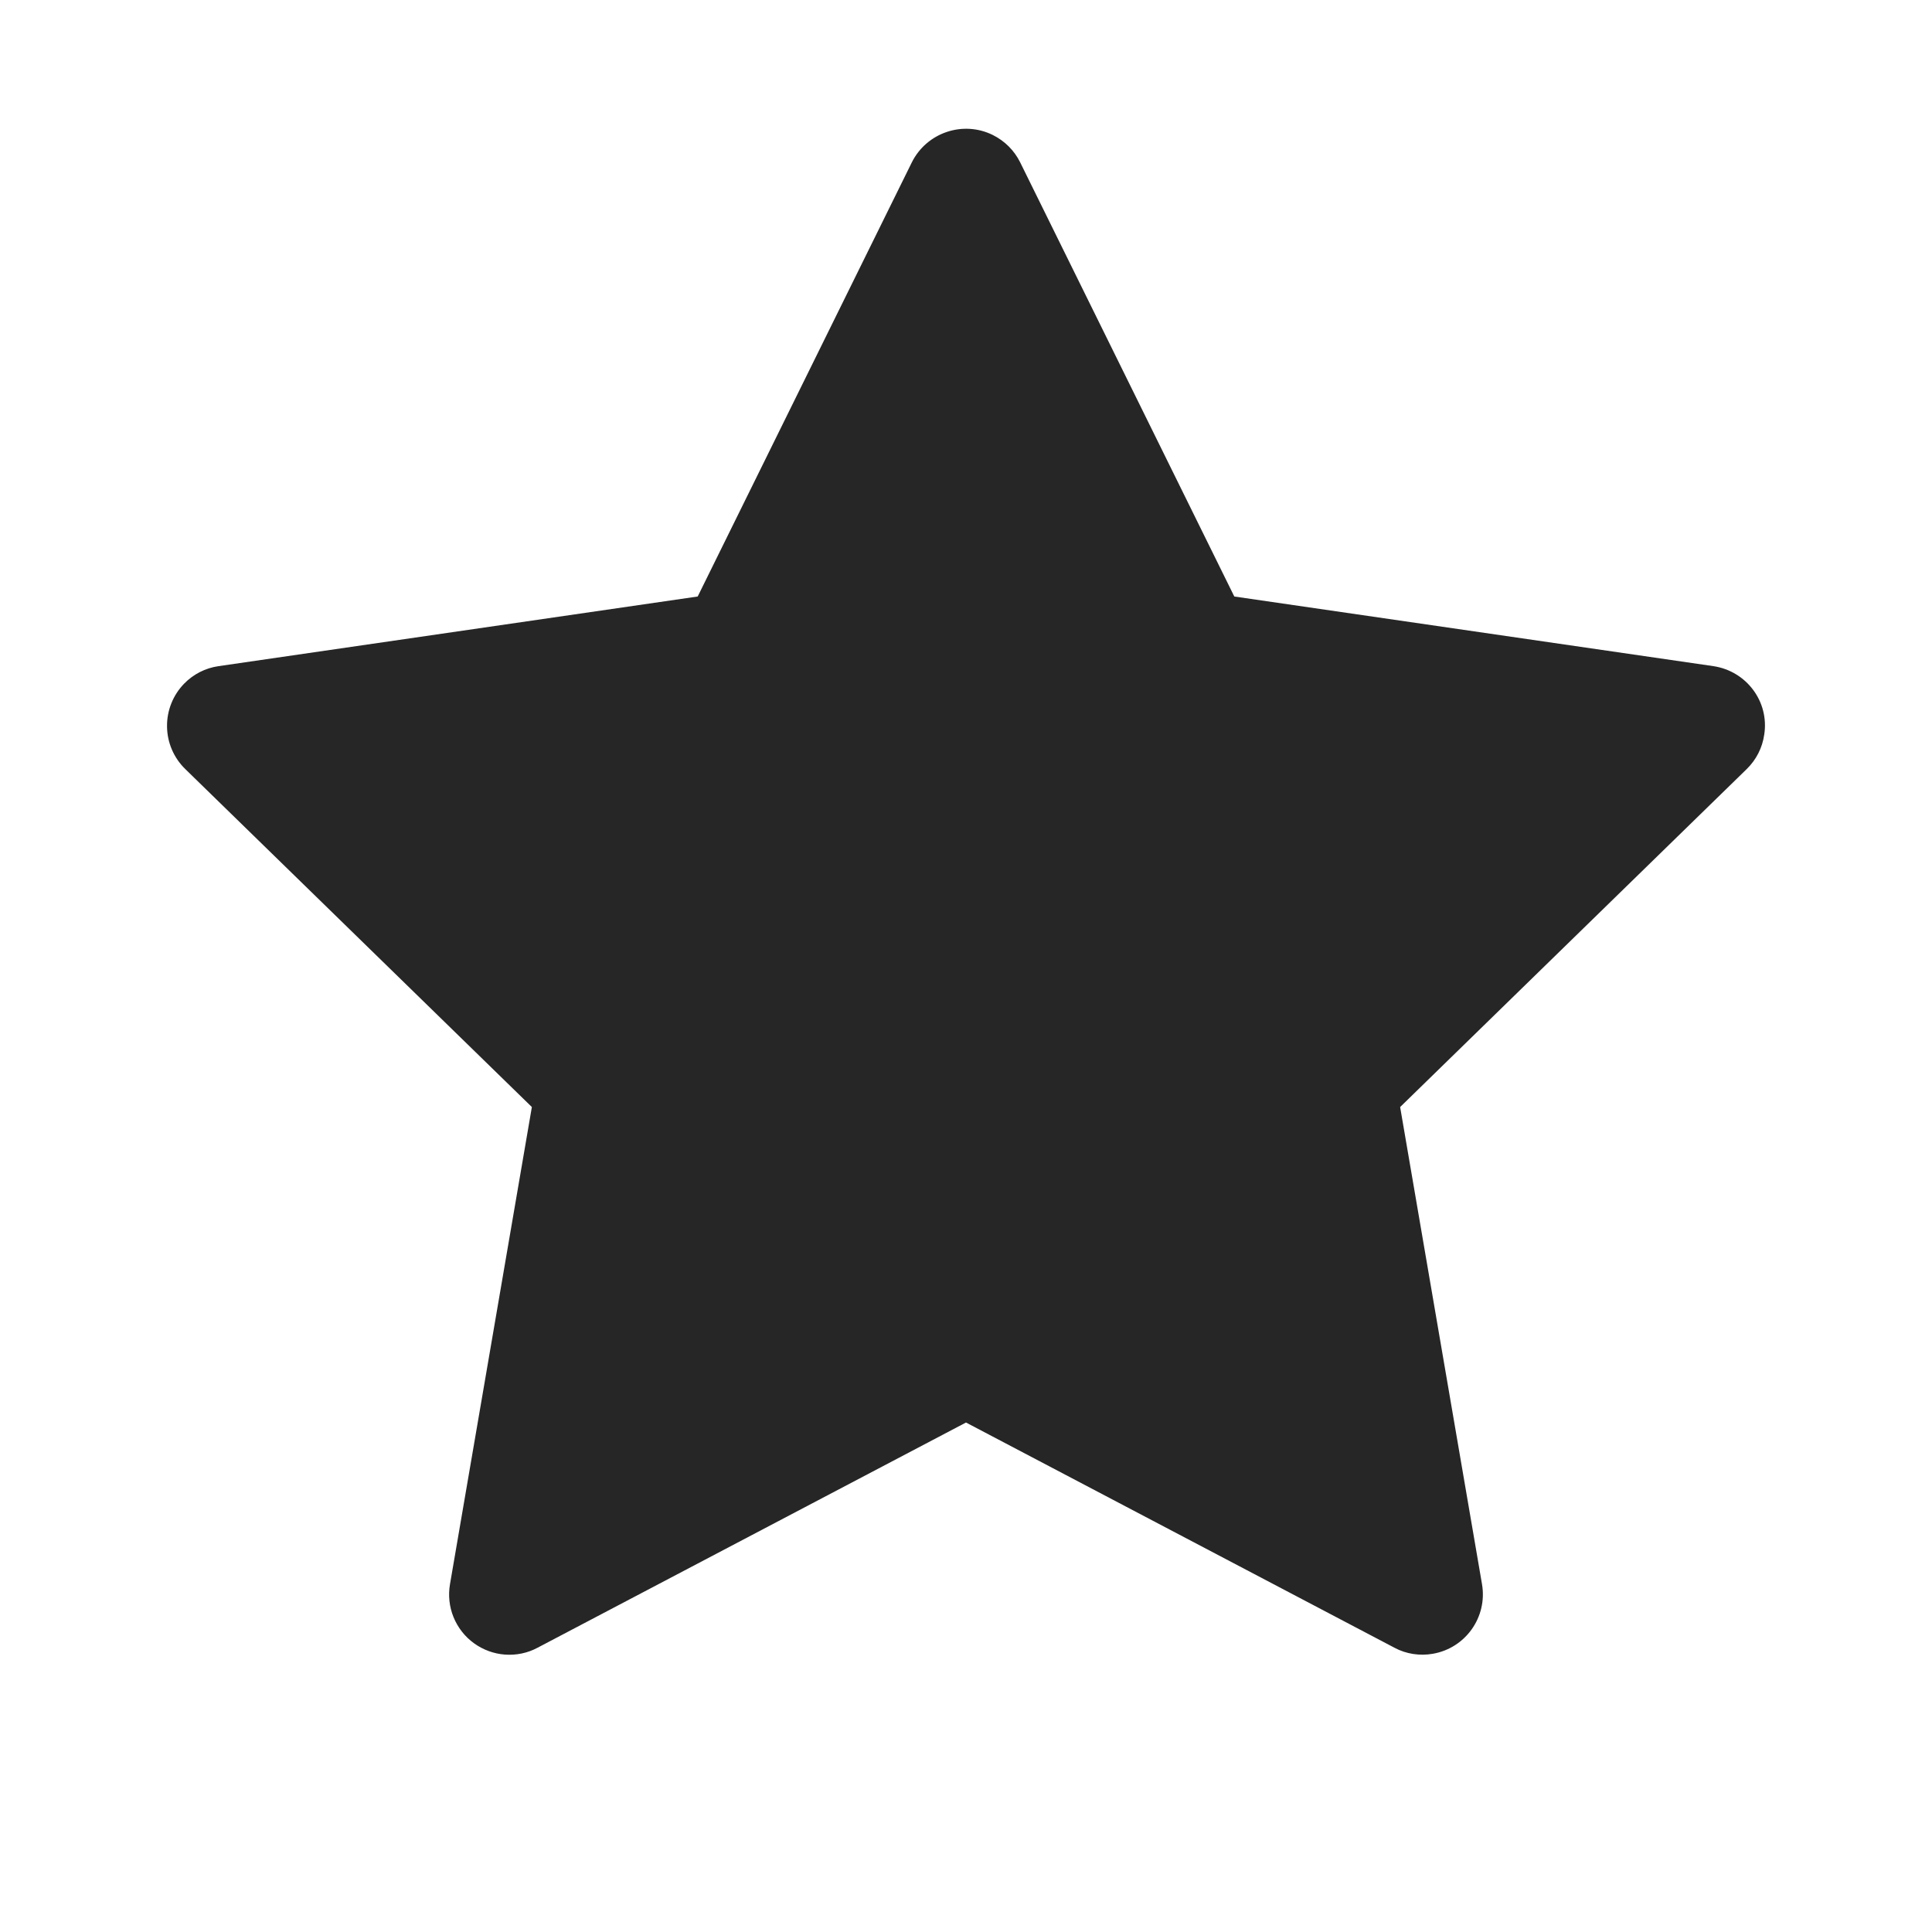
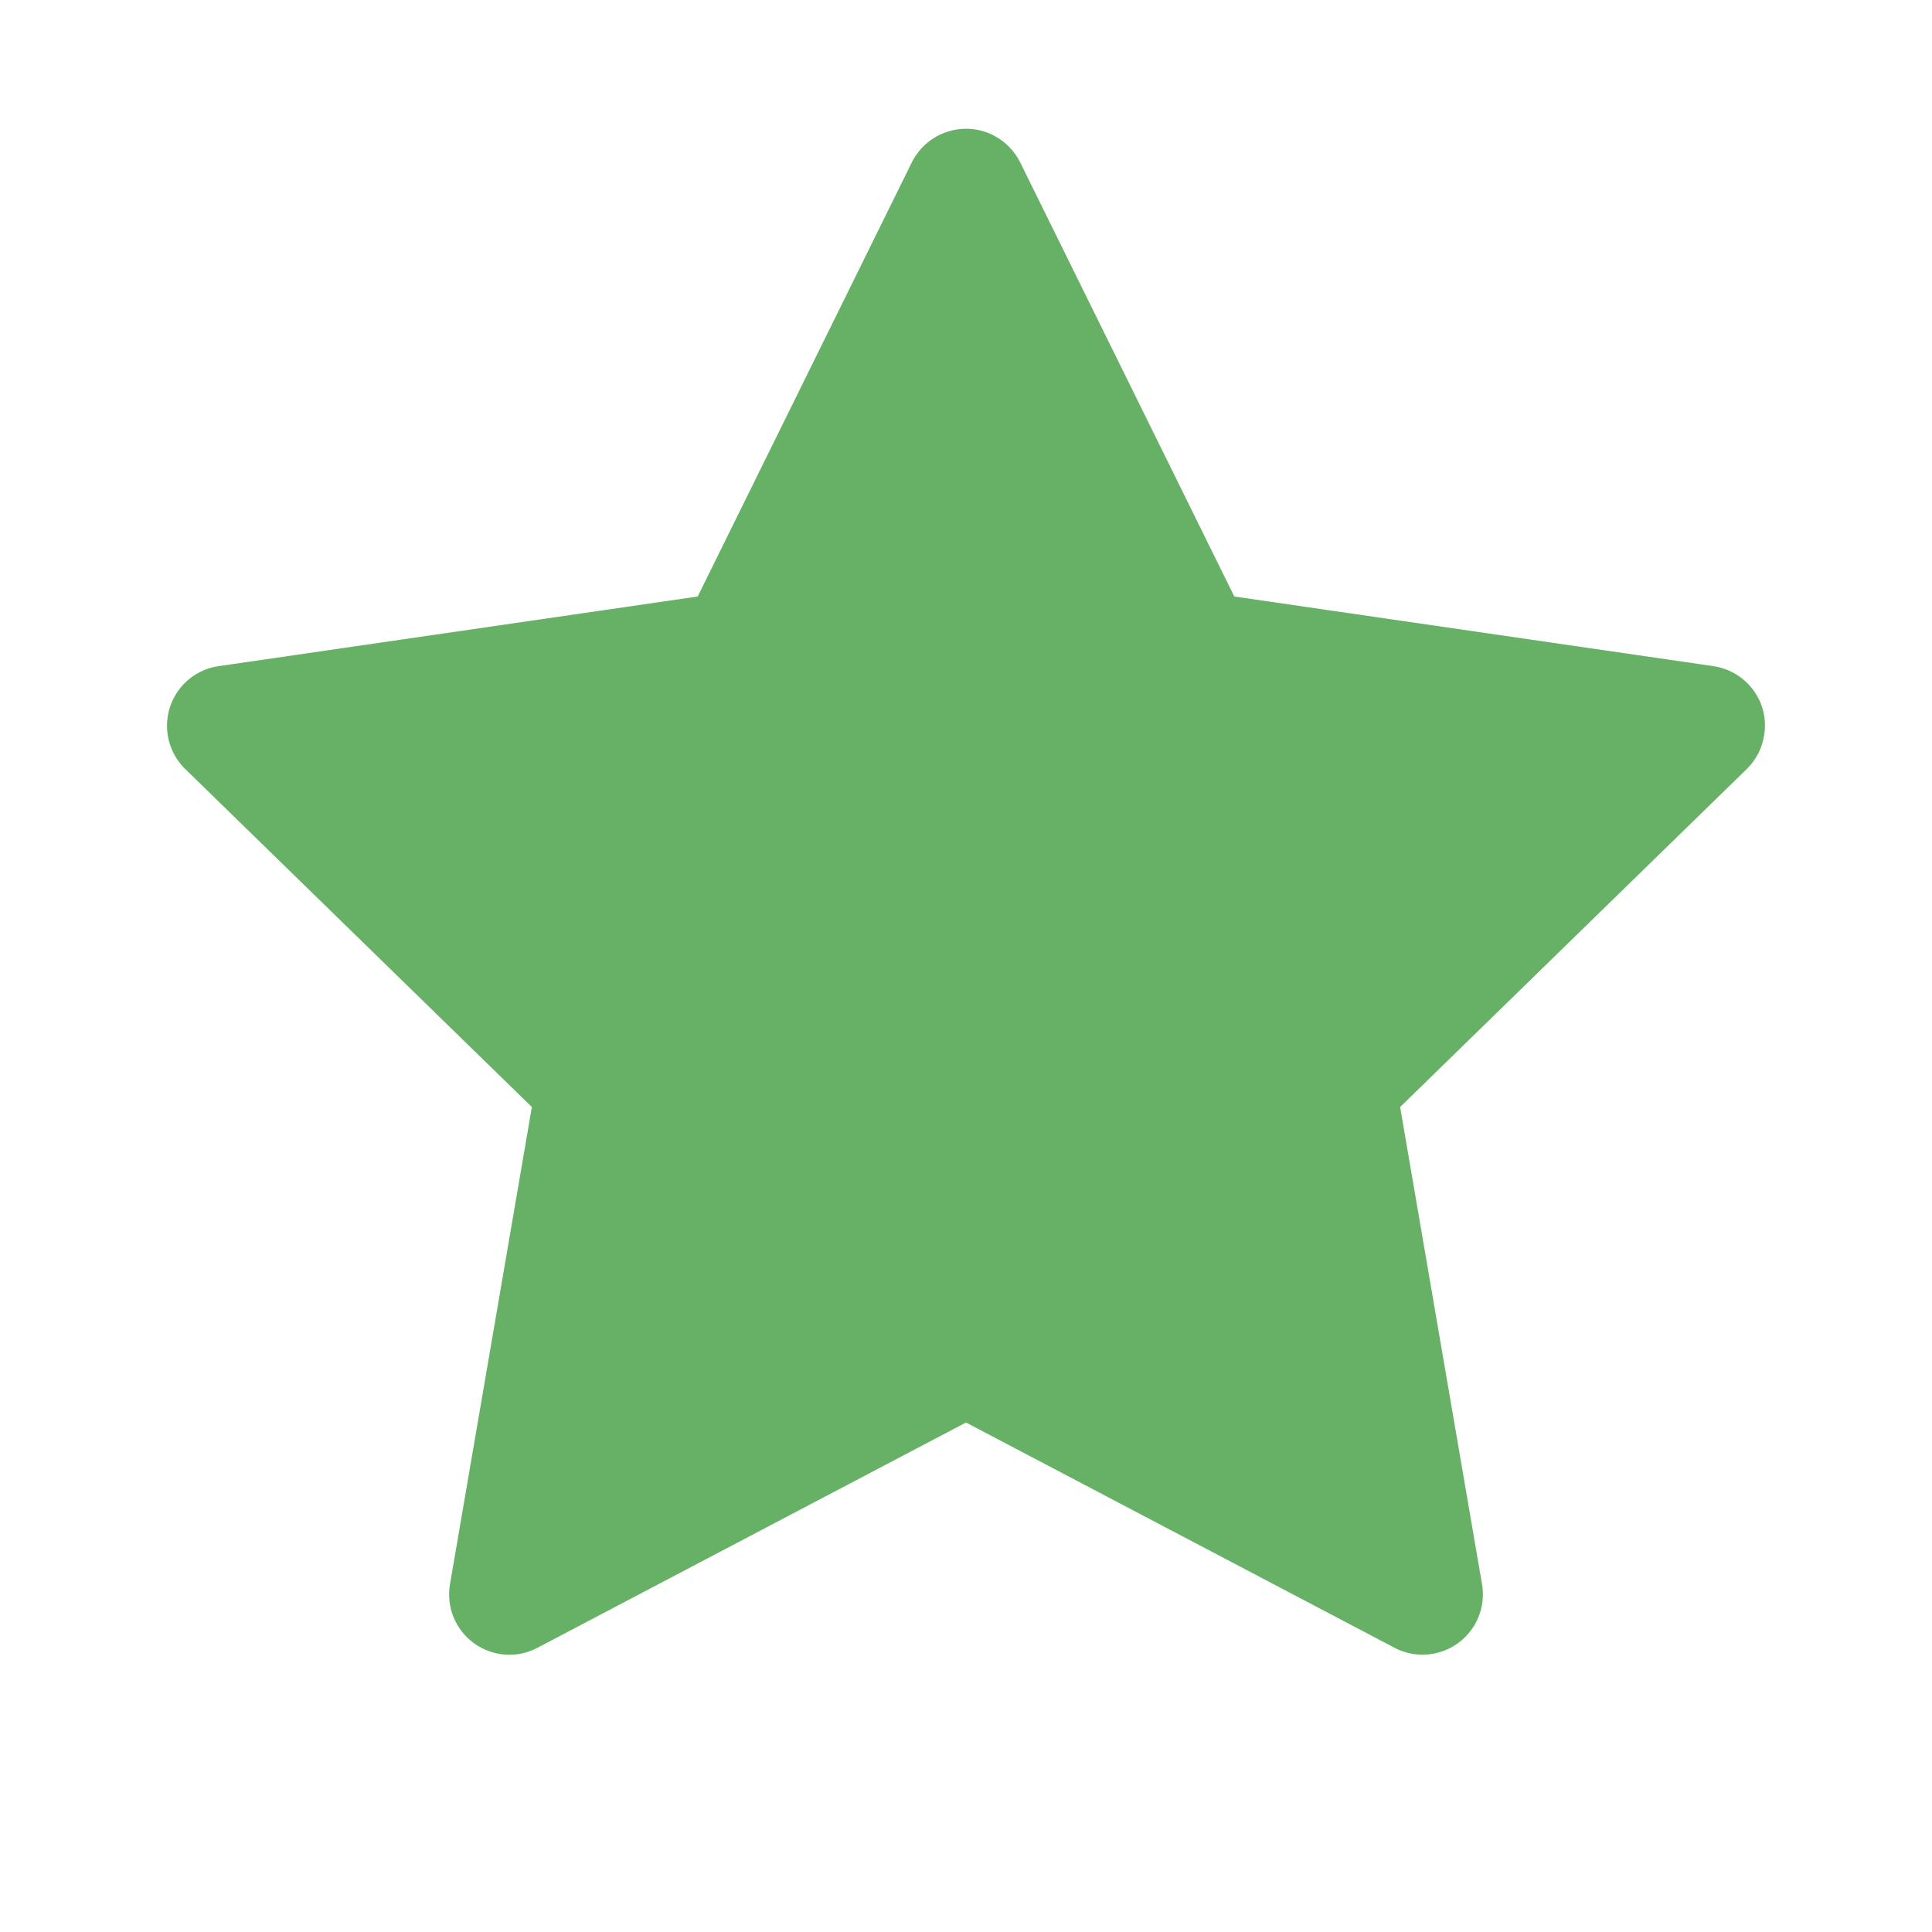
<svg xmlns="http://www.w3.org/2000/svg" width="24" height="24" viewBox="0 0 24 24" fill="none">
-   <path d="M21.284 8.275L15.333 7.41L12.673 2.017C12.6 1.869 12.48 1.75 12.333 1.677C11.963 1.494 11.512 1.646 11.327 2.017L8.667 7.41L2.716 8.275C2.552 8.298 2.402 8.375 2.287 8.493C2.149 8.635 2.072 8.827 2.075 9.026C2.077 9.225 2.159 9.415 2.302 9.554L6.607 13.752L5.59 19.679C5.566 19.817 5.581 19.959 5.634 20.089C5.687 20.218 5.774 20.331 5.888 20.413C6.001 20.495 6.135 20.544 6.274 20.554C6.414 20.564 6.554 20.535 6.677 20.469L12 17.671L17.323 20.469C17.468 20.547 17.637 20.572 17.798 20.544C18.206 20.474 18.48 20.087 18.41 19.679L17.393 13.752L21.698 9.554C21.816 9.439 21.893 9.289 21.916 9.125C21.98 8.715 21.694 8.336 21.284 8.275Z" fill="#262626" />
+   <path d="M21.284 8.275L15.333 7.41L12.673 2.017C12.6 1.869 12.48 1.75 12.333 1.677C11.963 1.494 11.512 1.646 11.327 2.017L8.667 7.41L2.716 8.275C2.552 8.298 2.402 8.375 2.287 8.493C2.149 8.635 2.072 8.827 2.075 9.026C2.077 9.225 2.159 9.415 2.302 9.554L6.607 13.752L5.59 19.679C5.566 19.817 5.581 19.959 5.634 20.089C5.687 20.218 5.774 20.331 5.888 20.413C6.001 20.495 6.135 20.544 6.274 20.554C6.414 20.564 6.554 20.535 6.677 20.469L12 17.671L17.323 20.469C17.468 20.547 17.637 20.572 17.798 20.544C18.206 20.474 18.48 20.087 18.41 19.679L17.393 13.752L21.698 9.554C21.816 9.439 21.893 9.289 21.916 9.125C21.98 8.715 21.694 8.336 21.284 8.275Z" fill="#67B167" />
</svg>
